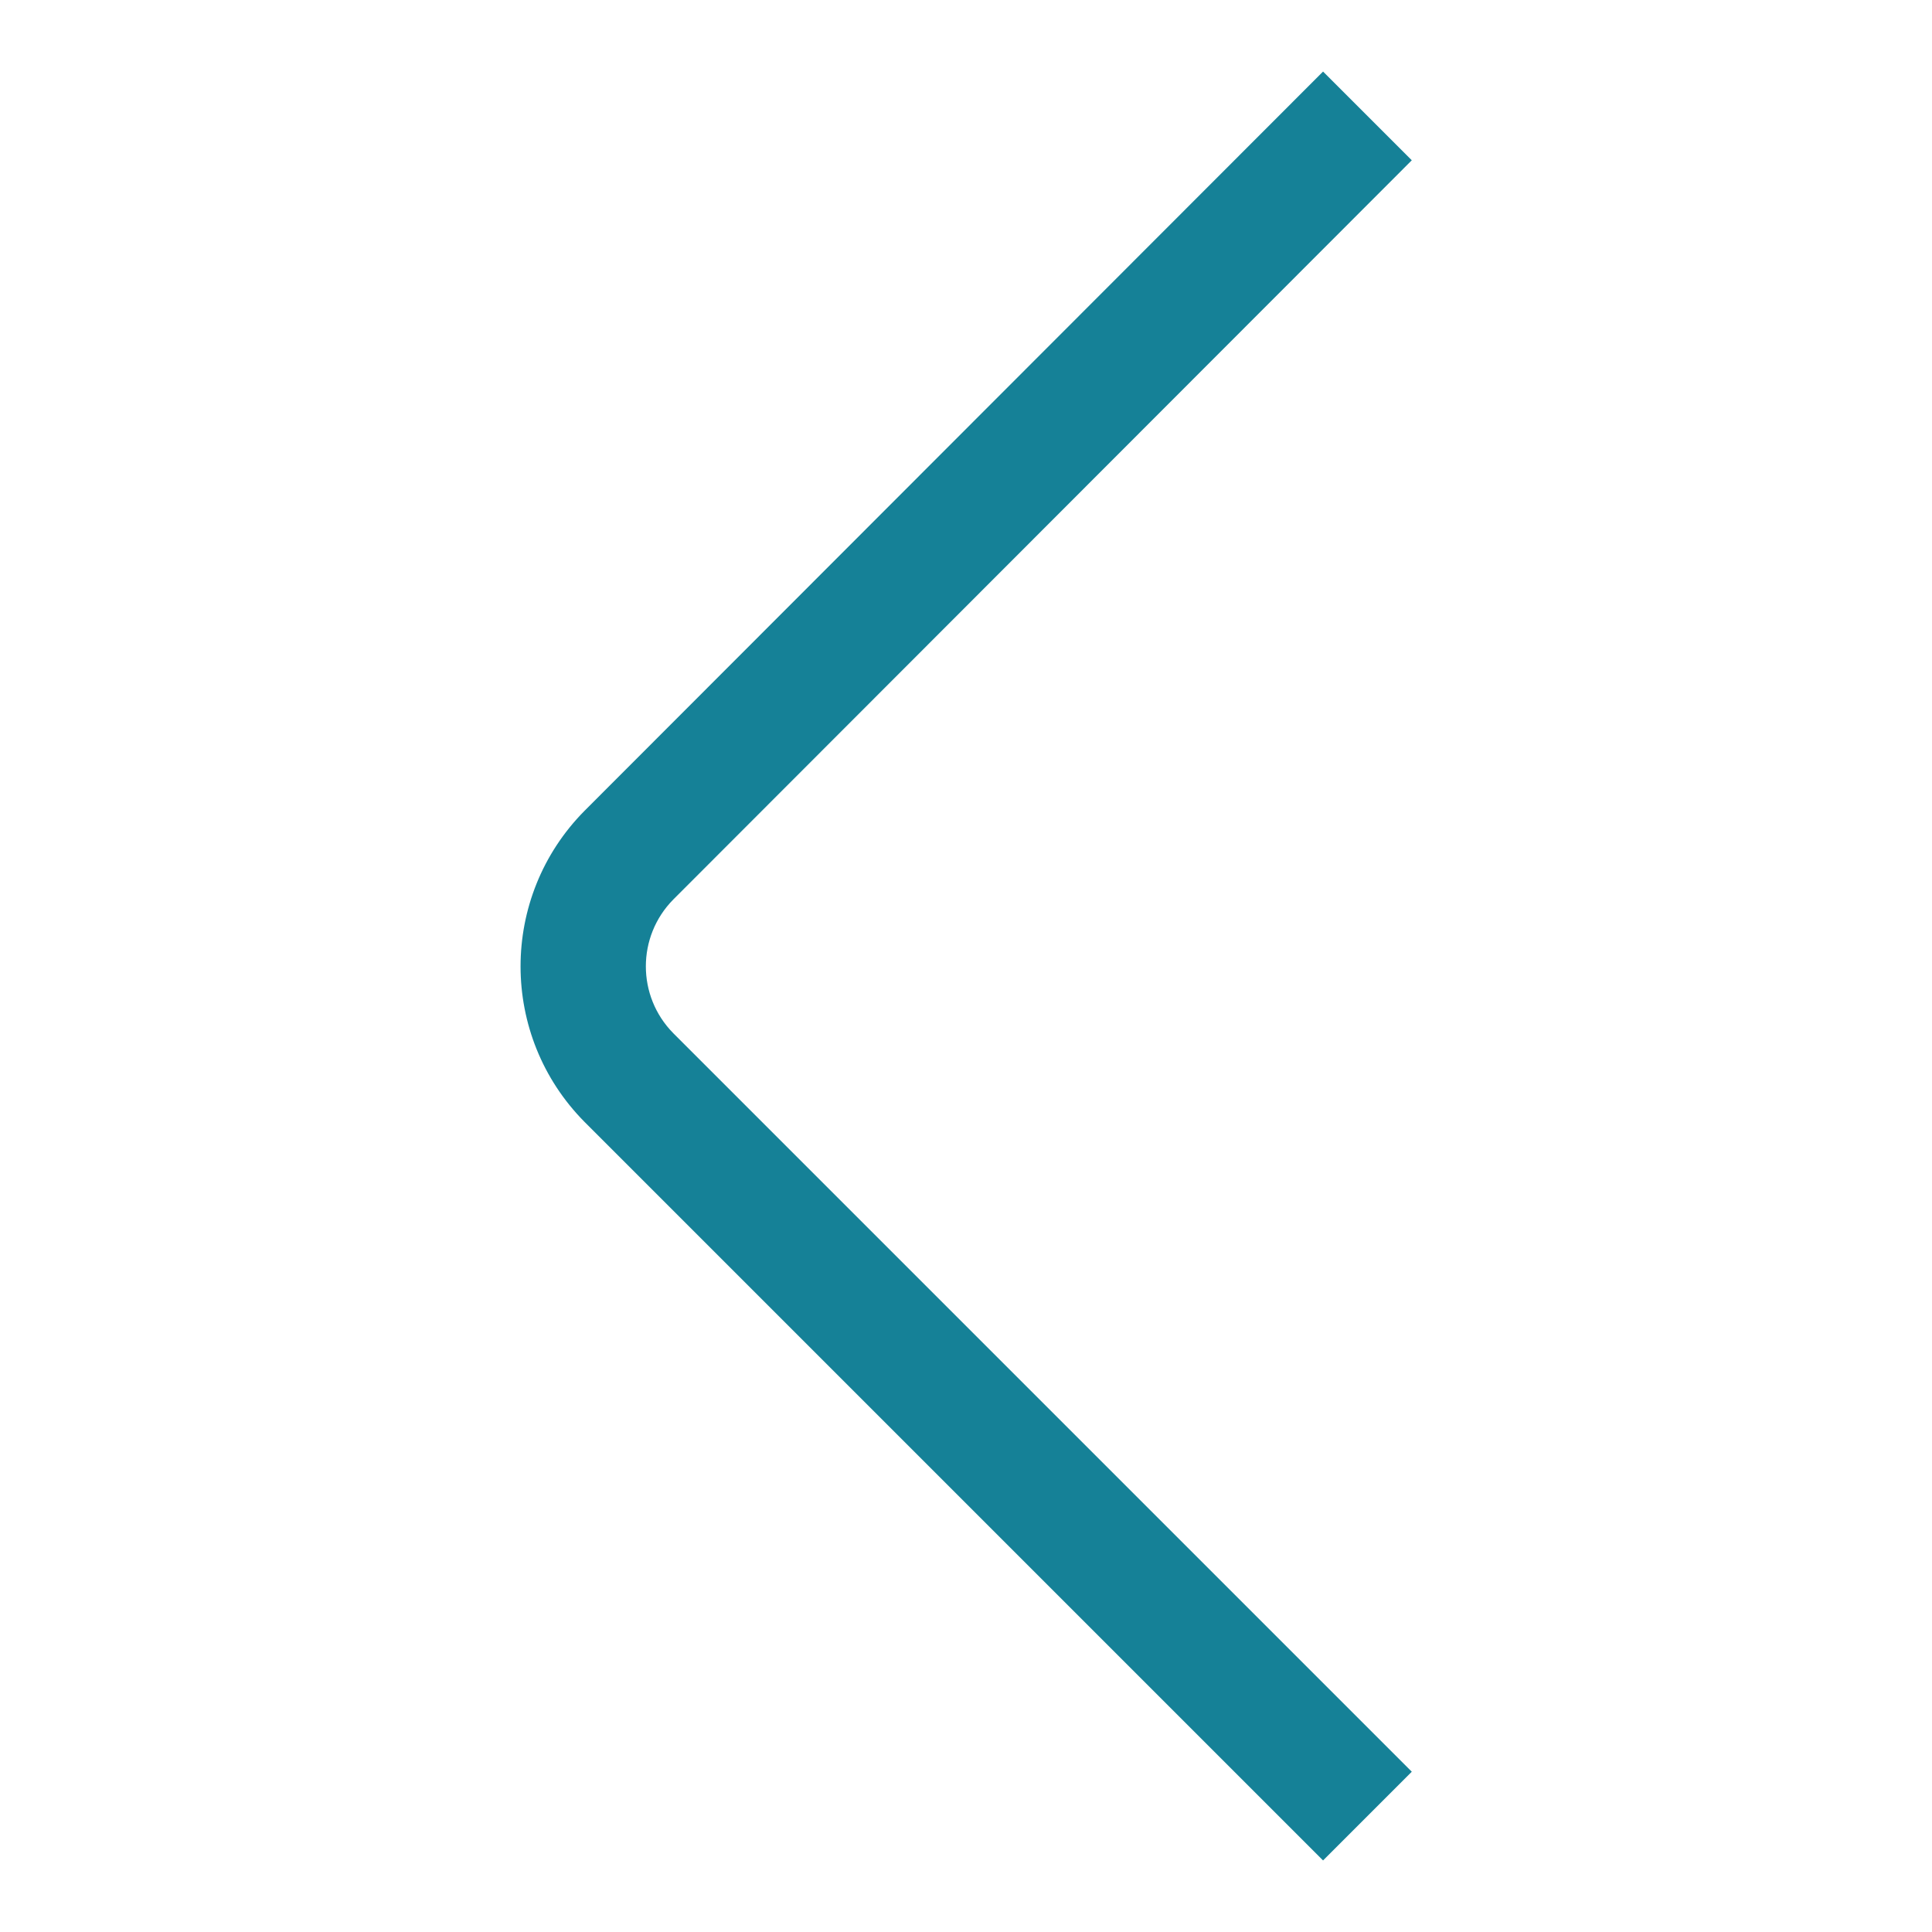
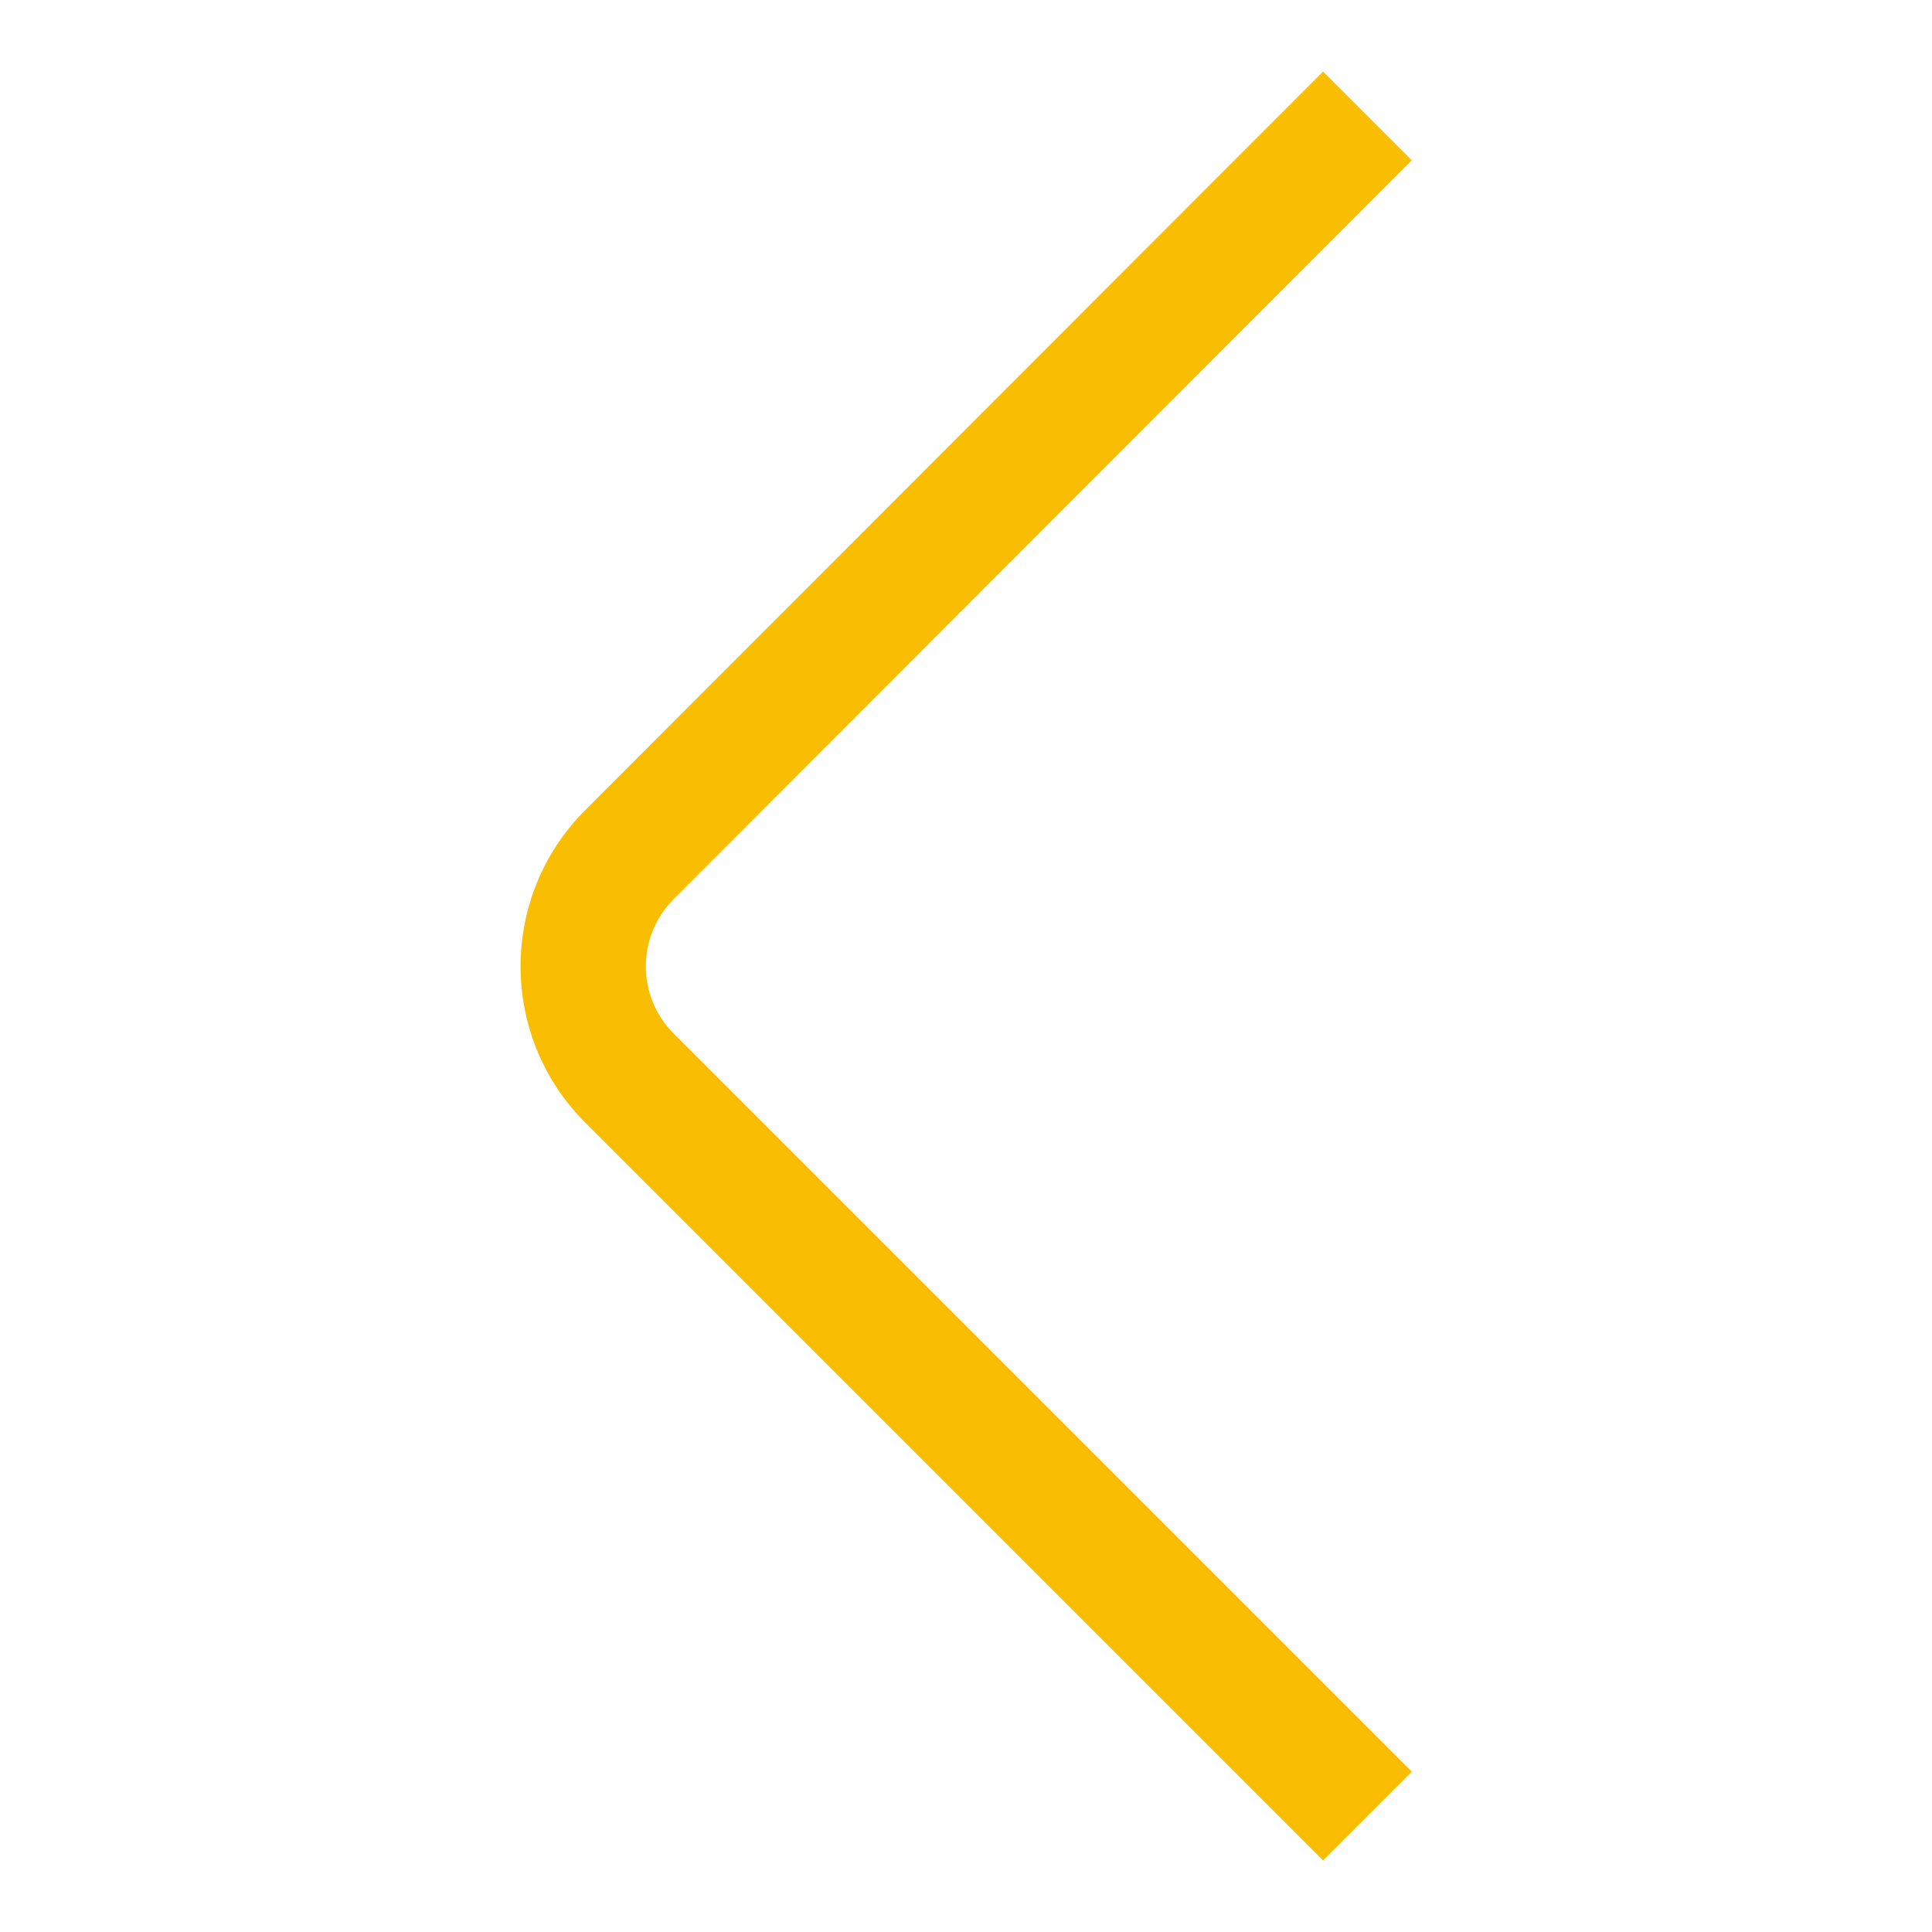
<svg xmlns="http://www.w3.org/2000/svg" width="27" height="27" viewBox="0 0 27 27">
-   <path d="M18.49 26l-10.32-10.32a3.09 3.09 0 0 1 0-4.35l10.32-10.33 1.24 1.24-10.32 10.33a1.33 1.33 0 0 0 0 1.87l10.32 10.32z" fill="#158197" />
+   <path d="M18.49 26l-10.32-10.32a3.09 3.09 0 0 1 0-4.35l10.32-10.33 1.24 1.24-10.32 10.33a1.33 1.33 0 0 0 0 1.87l10.32 10.32z" fill="#f9be02" />
</svg>
